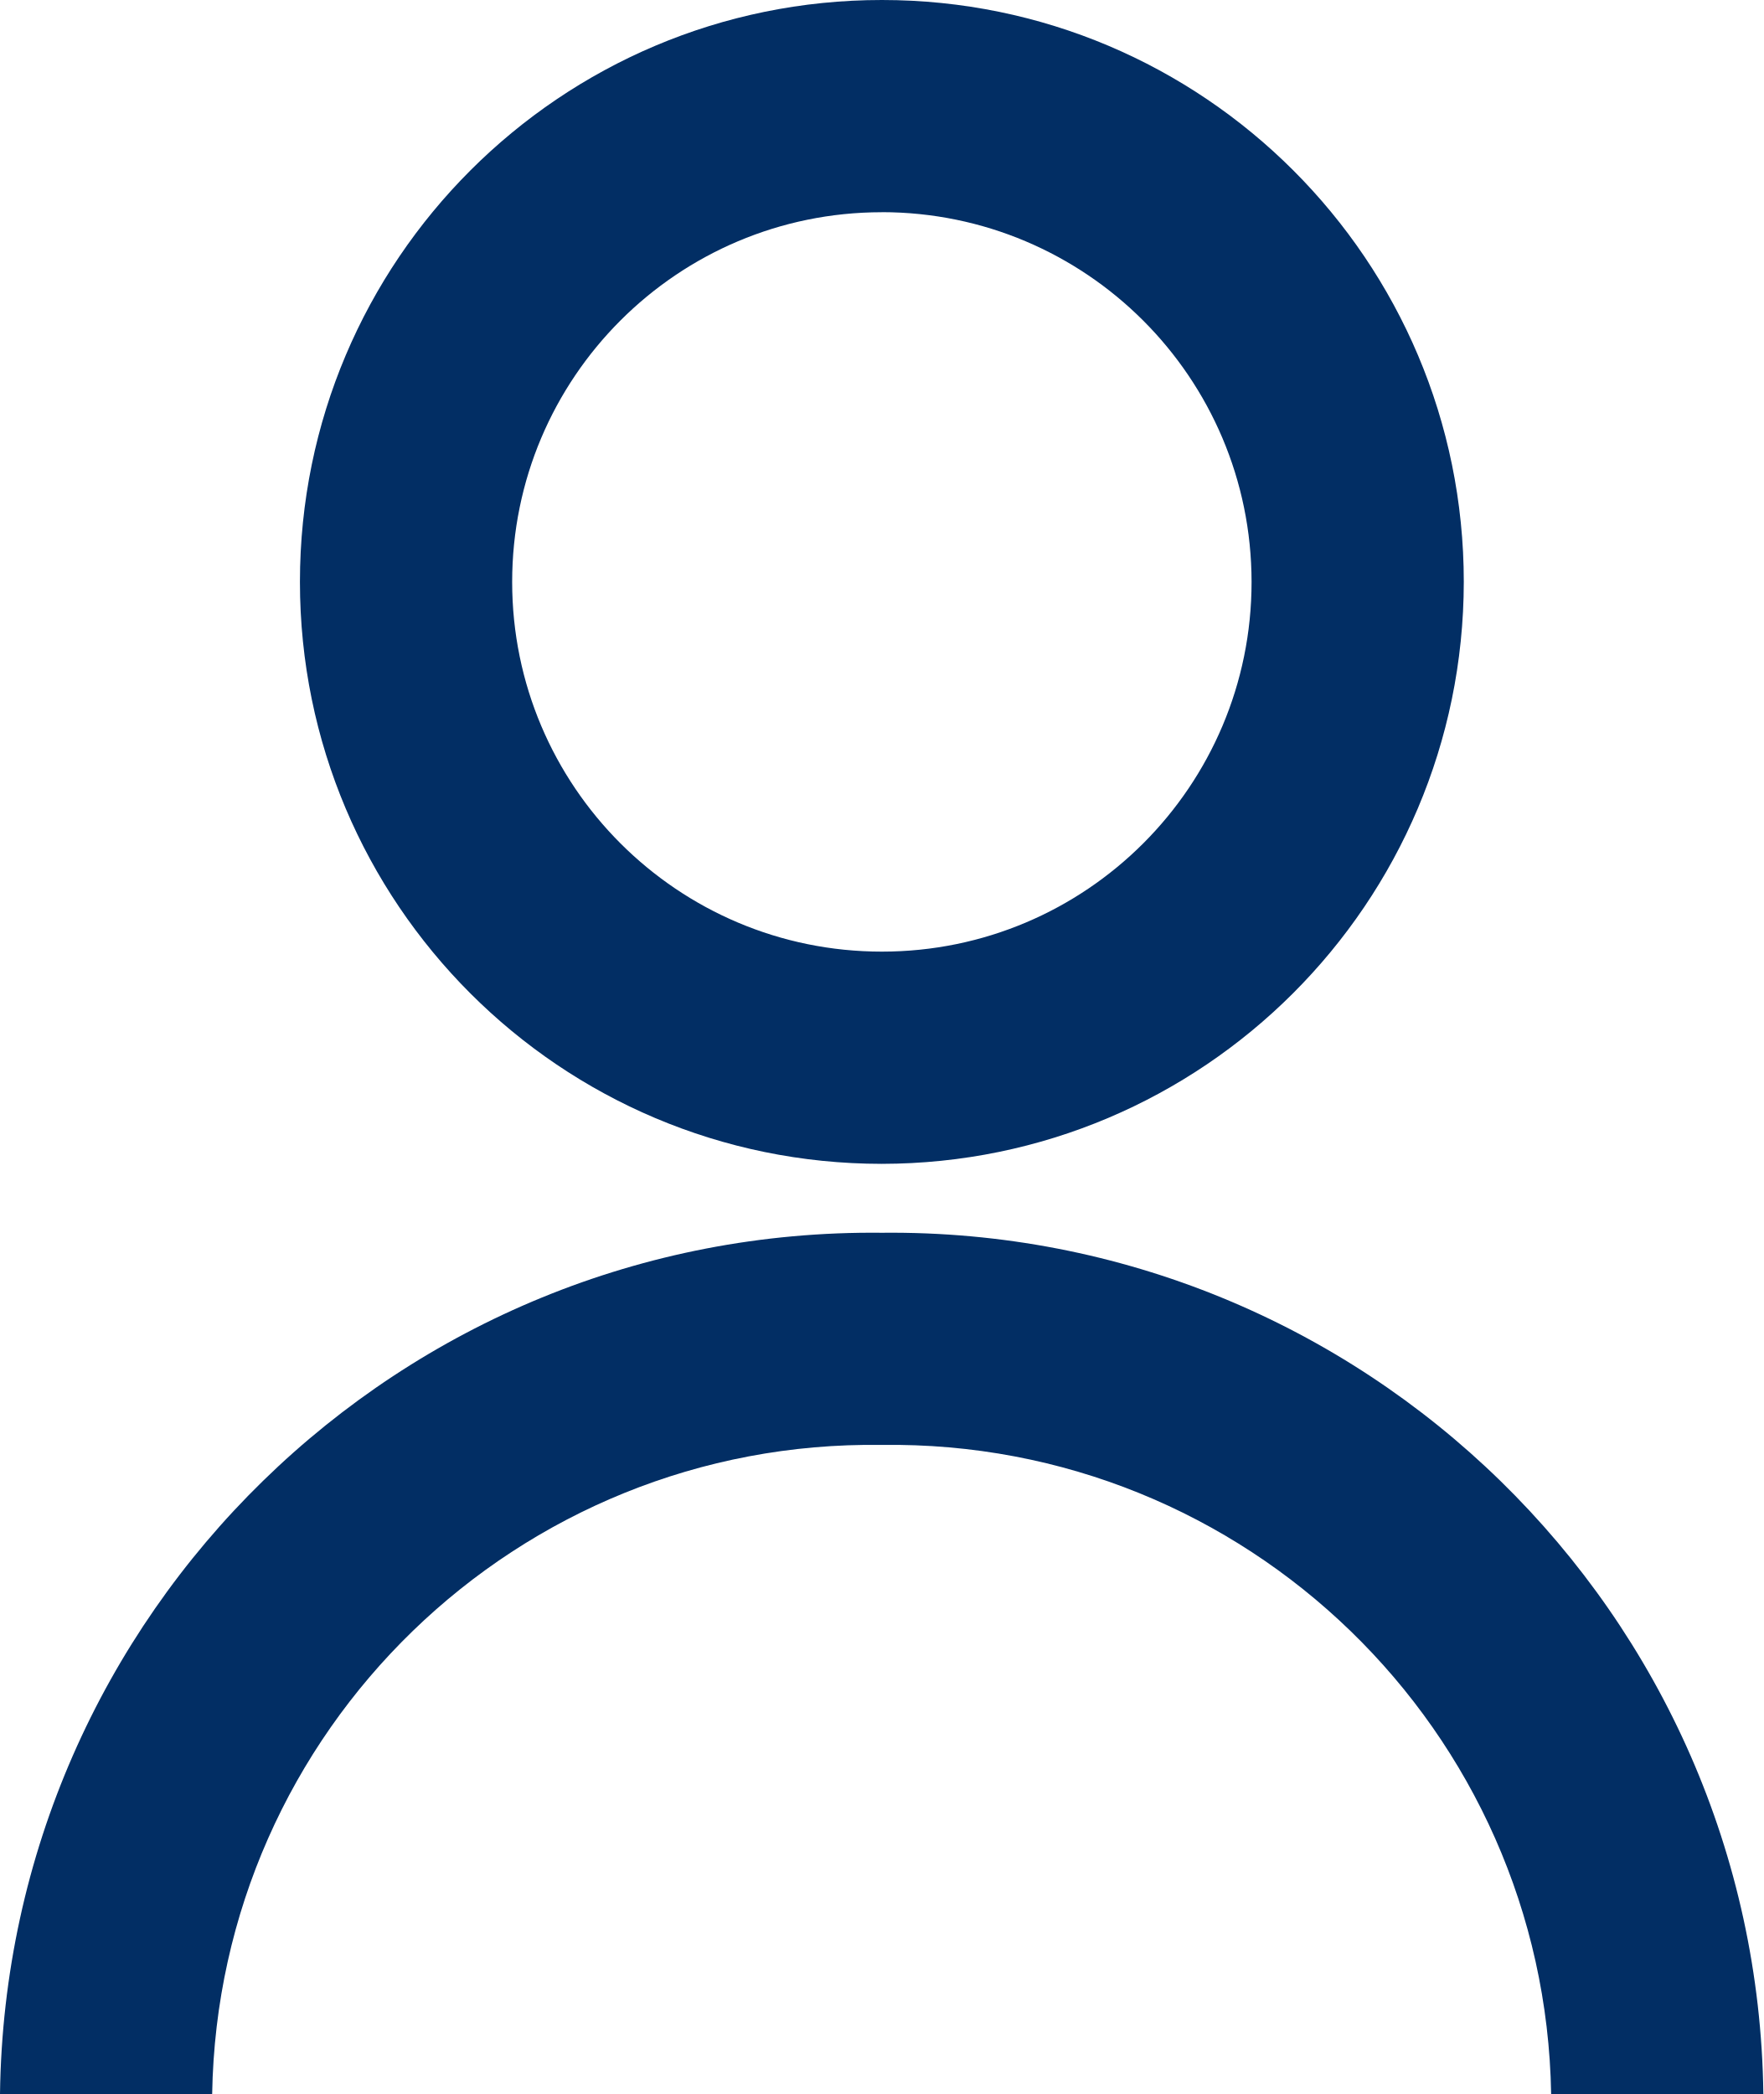
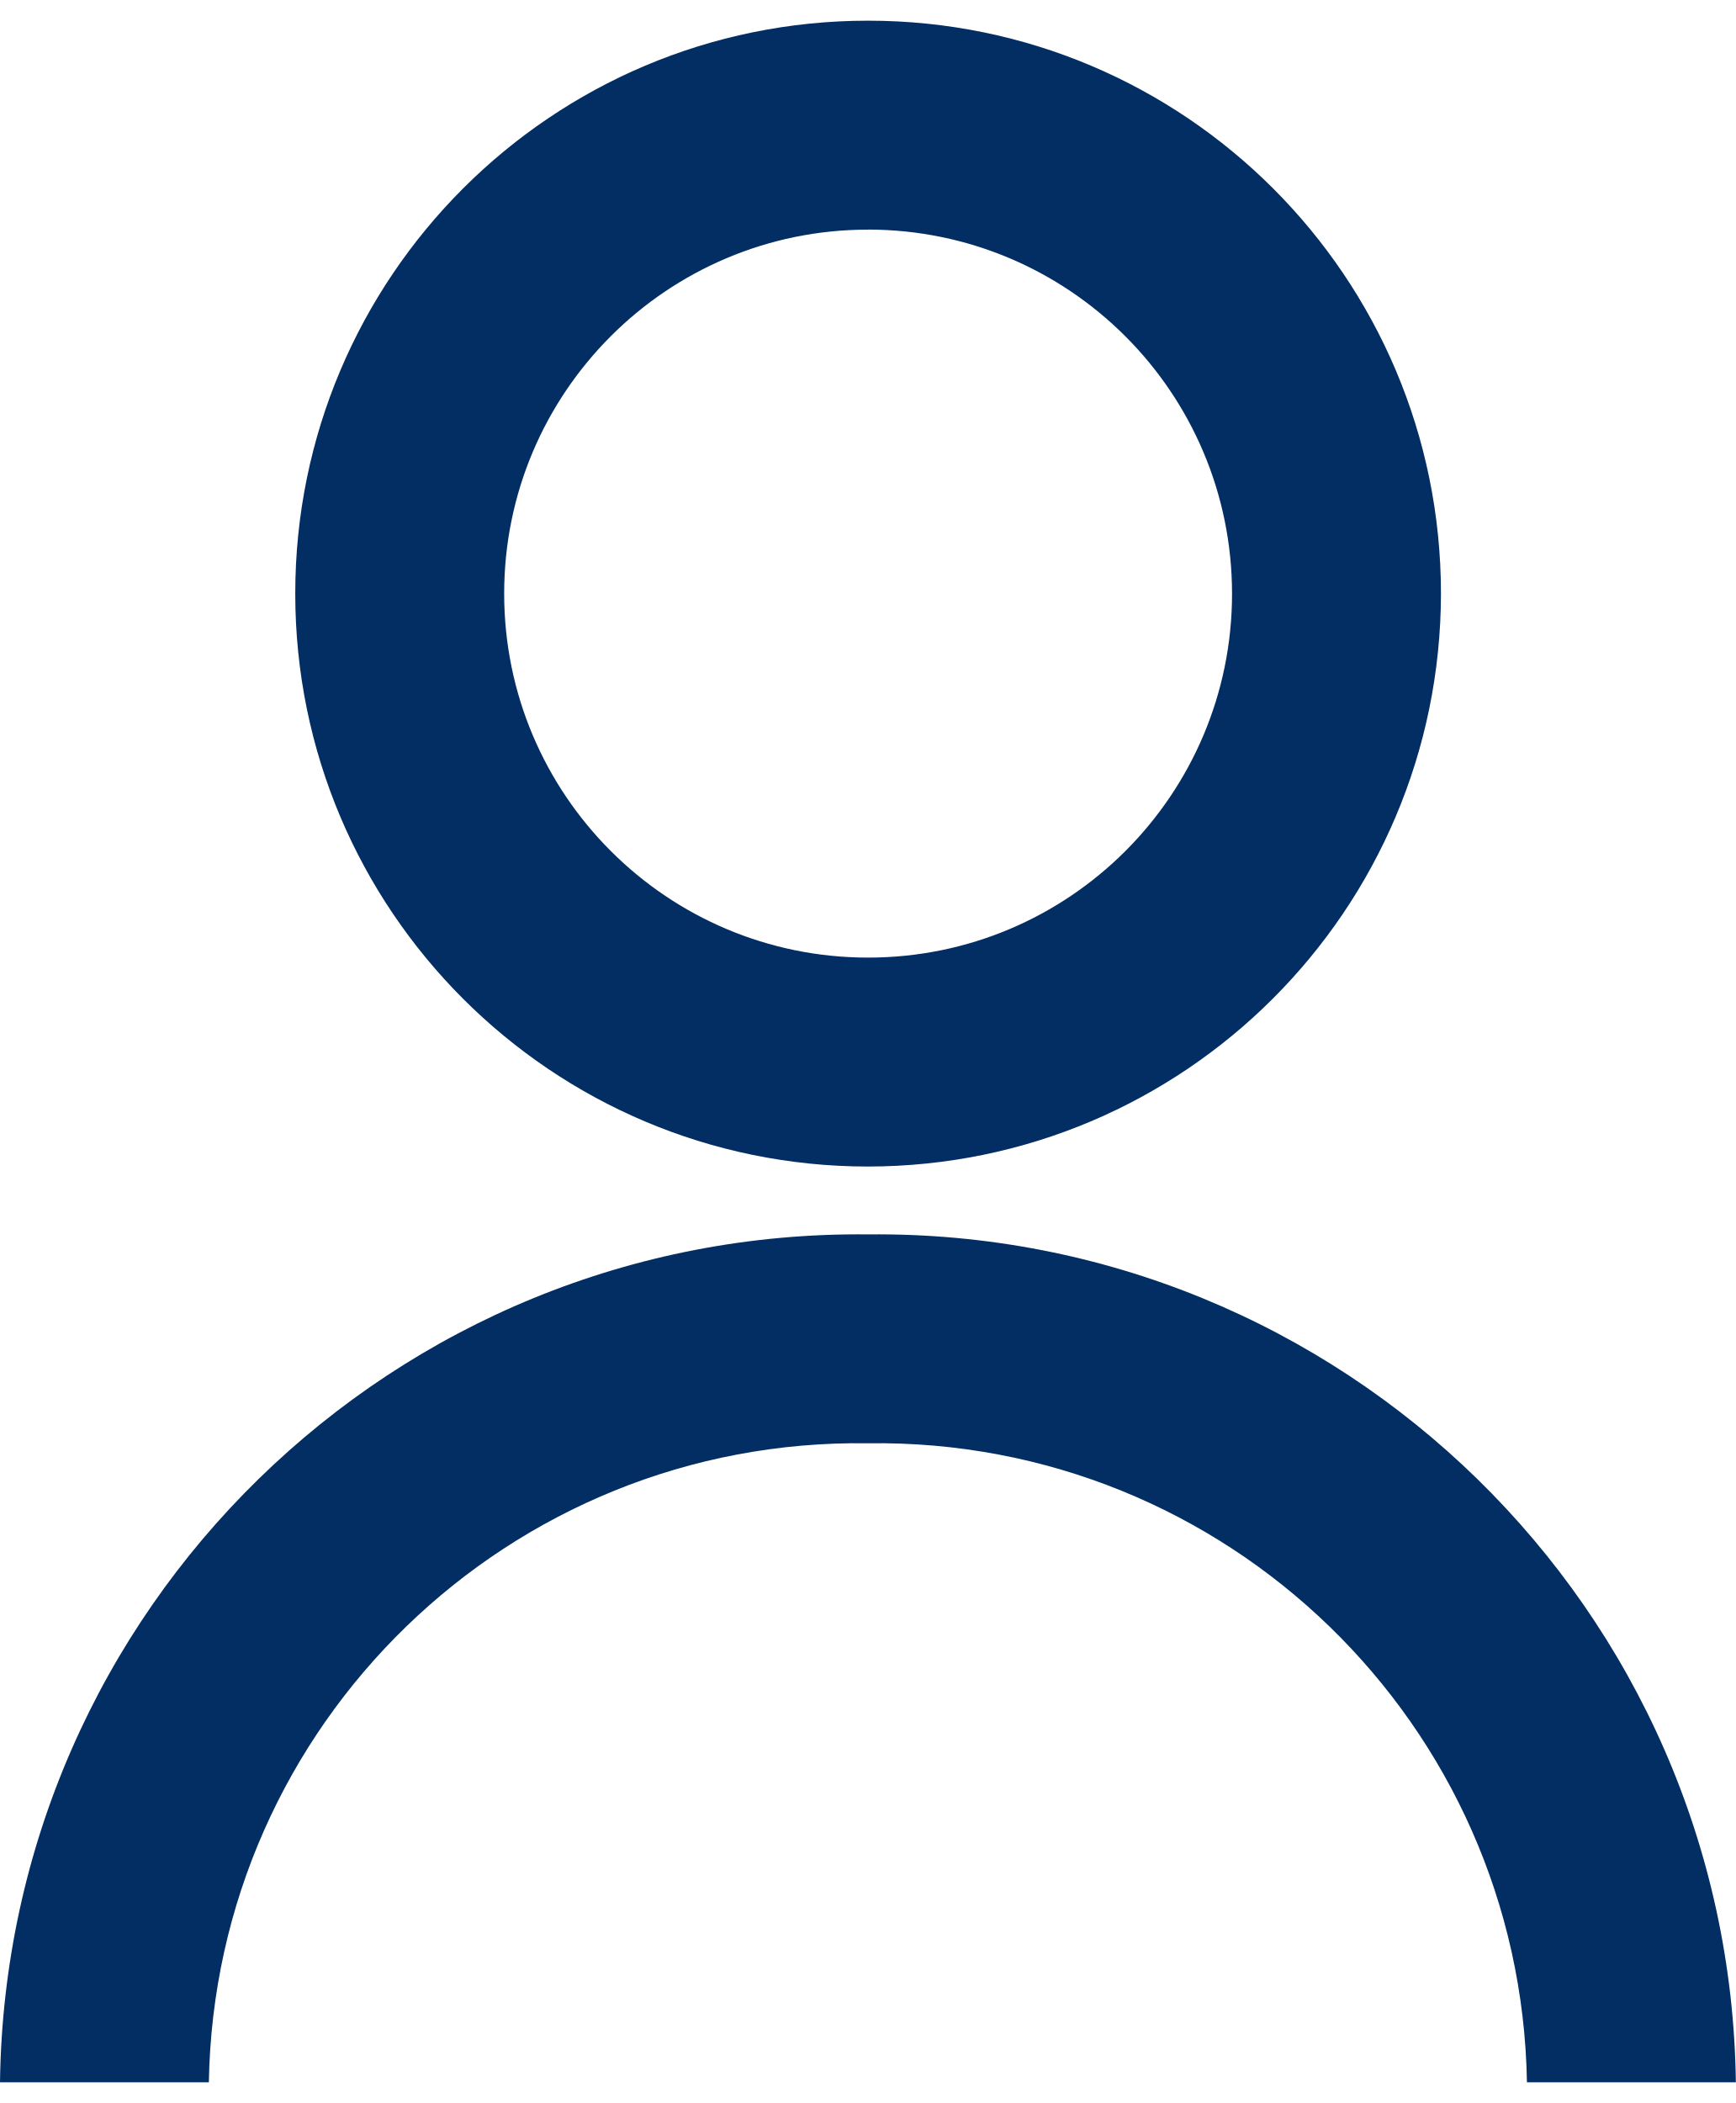
- <svg xmlns="http://www.w3.org/2000/svg" width="28.99" height="34.426" viewBox="0 0 28.99 34.426">
+ <svg xmlns="http://www.w3.org/2000/svg" width="20.99" height="25.426" viewBox="0 0 28.99 34.426">
  <defs>
    <style>.a{fill:#022e64;}</style>
  </defs>
  <g transform="translate(-1.559)">
    <path class="a" d="M30.549,25.779H27.06A10.854,10.854,0,0,0,16.053,15.108,10.853,10.853,0,0,0,5.047,25.779H1.559a14.346,14.346,0,0,1,14.5-14.159A14.345,14.345,0,0,1,30.549,25.779Z" transform="translate(0 8.647)" />
    <path class="a" d="M13.951,19.134A9.567,9.567,0,1,1,23.52,9.567,9.579,9.579,0,0,1,13.951,19.134Zm0-15.645a6.078,6.078,0,1,0,6.08,6.078A6.084,6.084,0,0,0,13.951,3.488Z" transform="translate(2.104)" />
  </g>
</svg>
